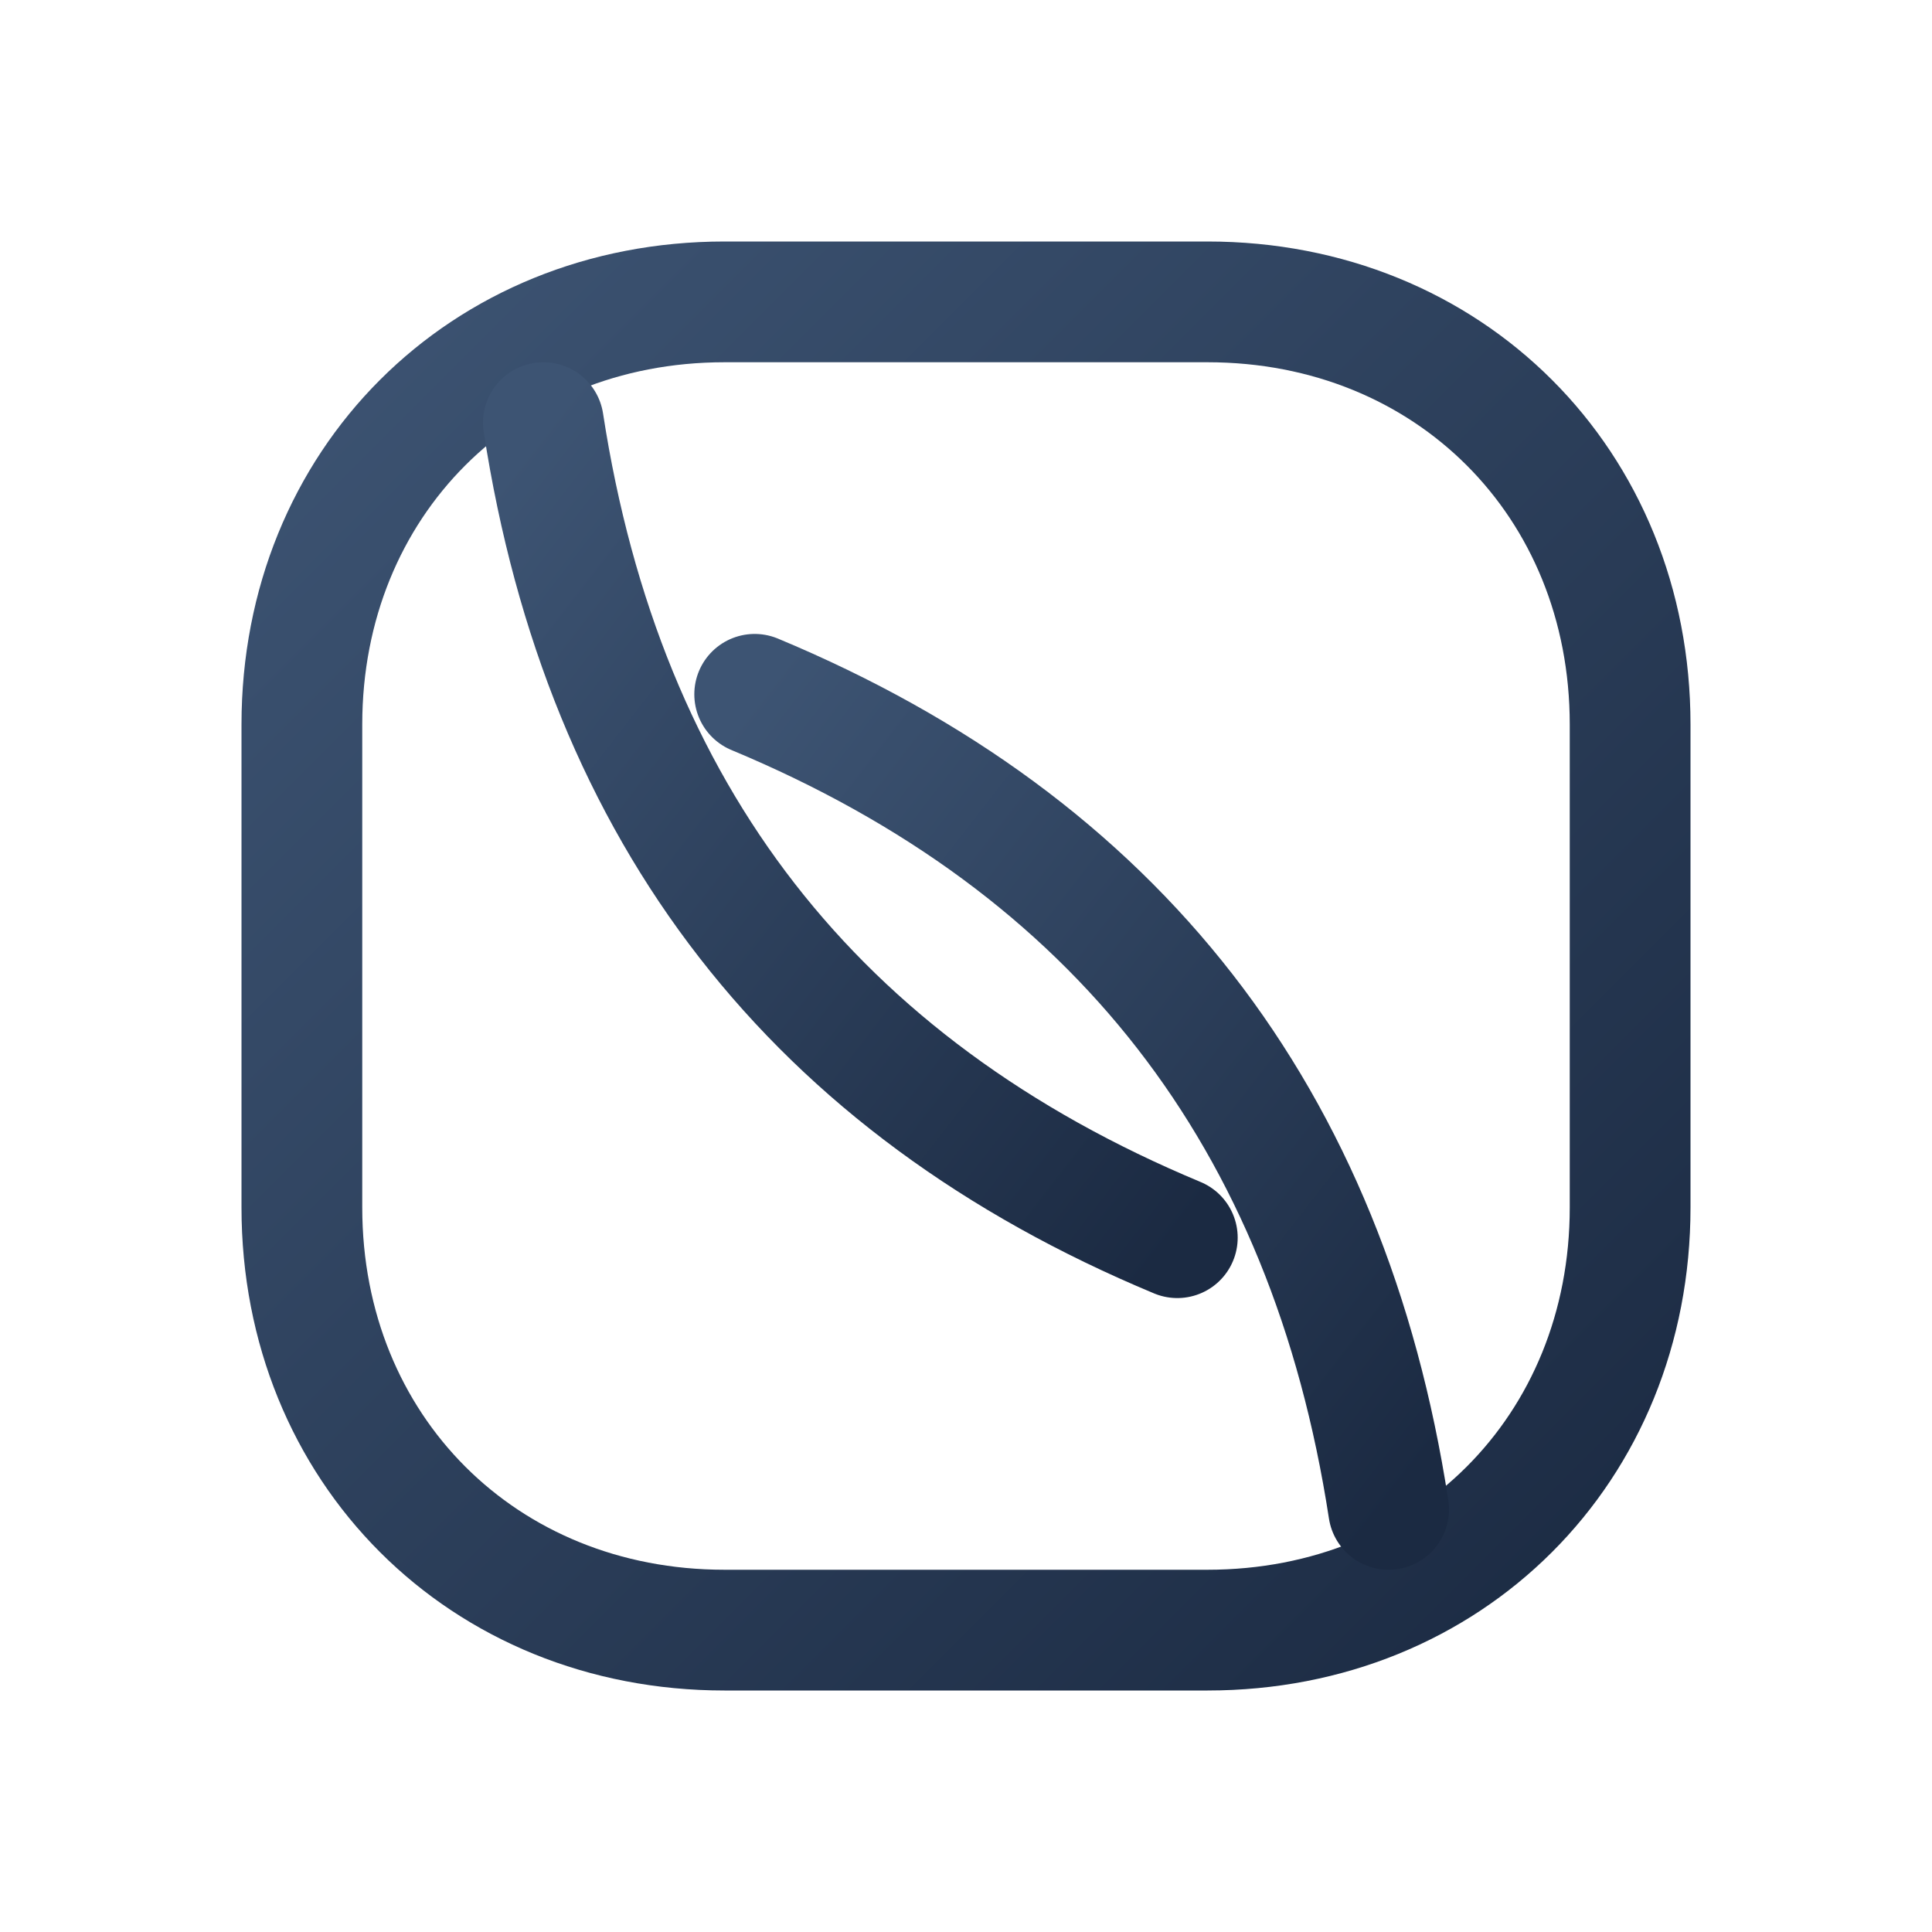
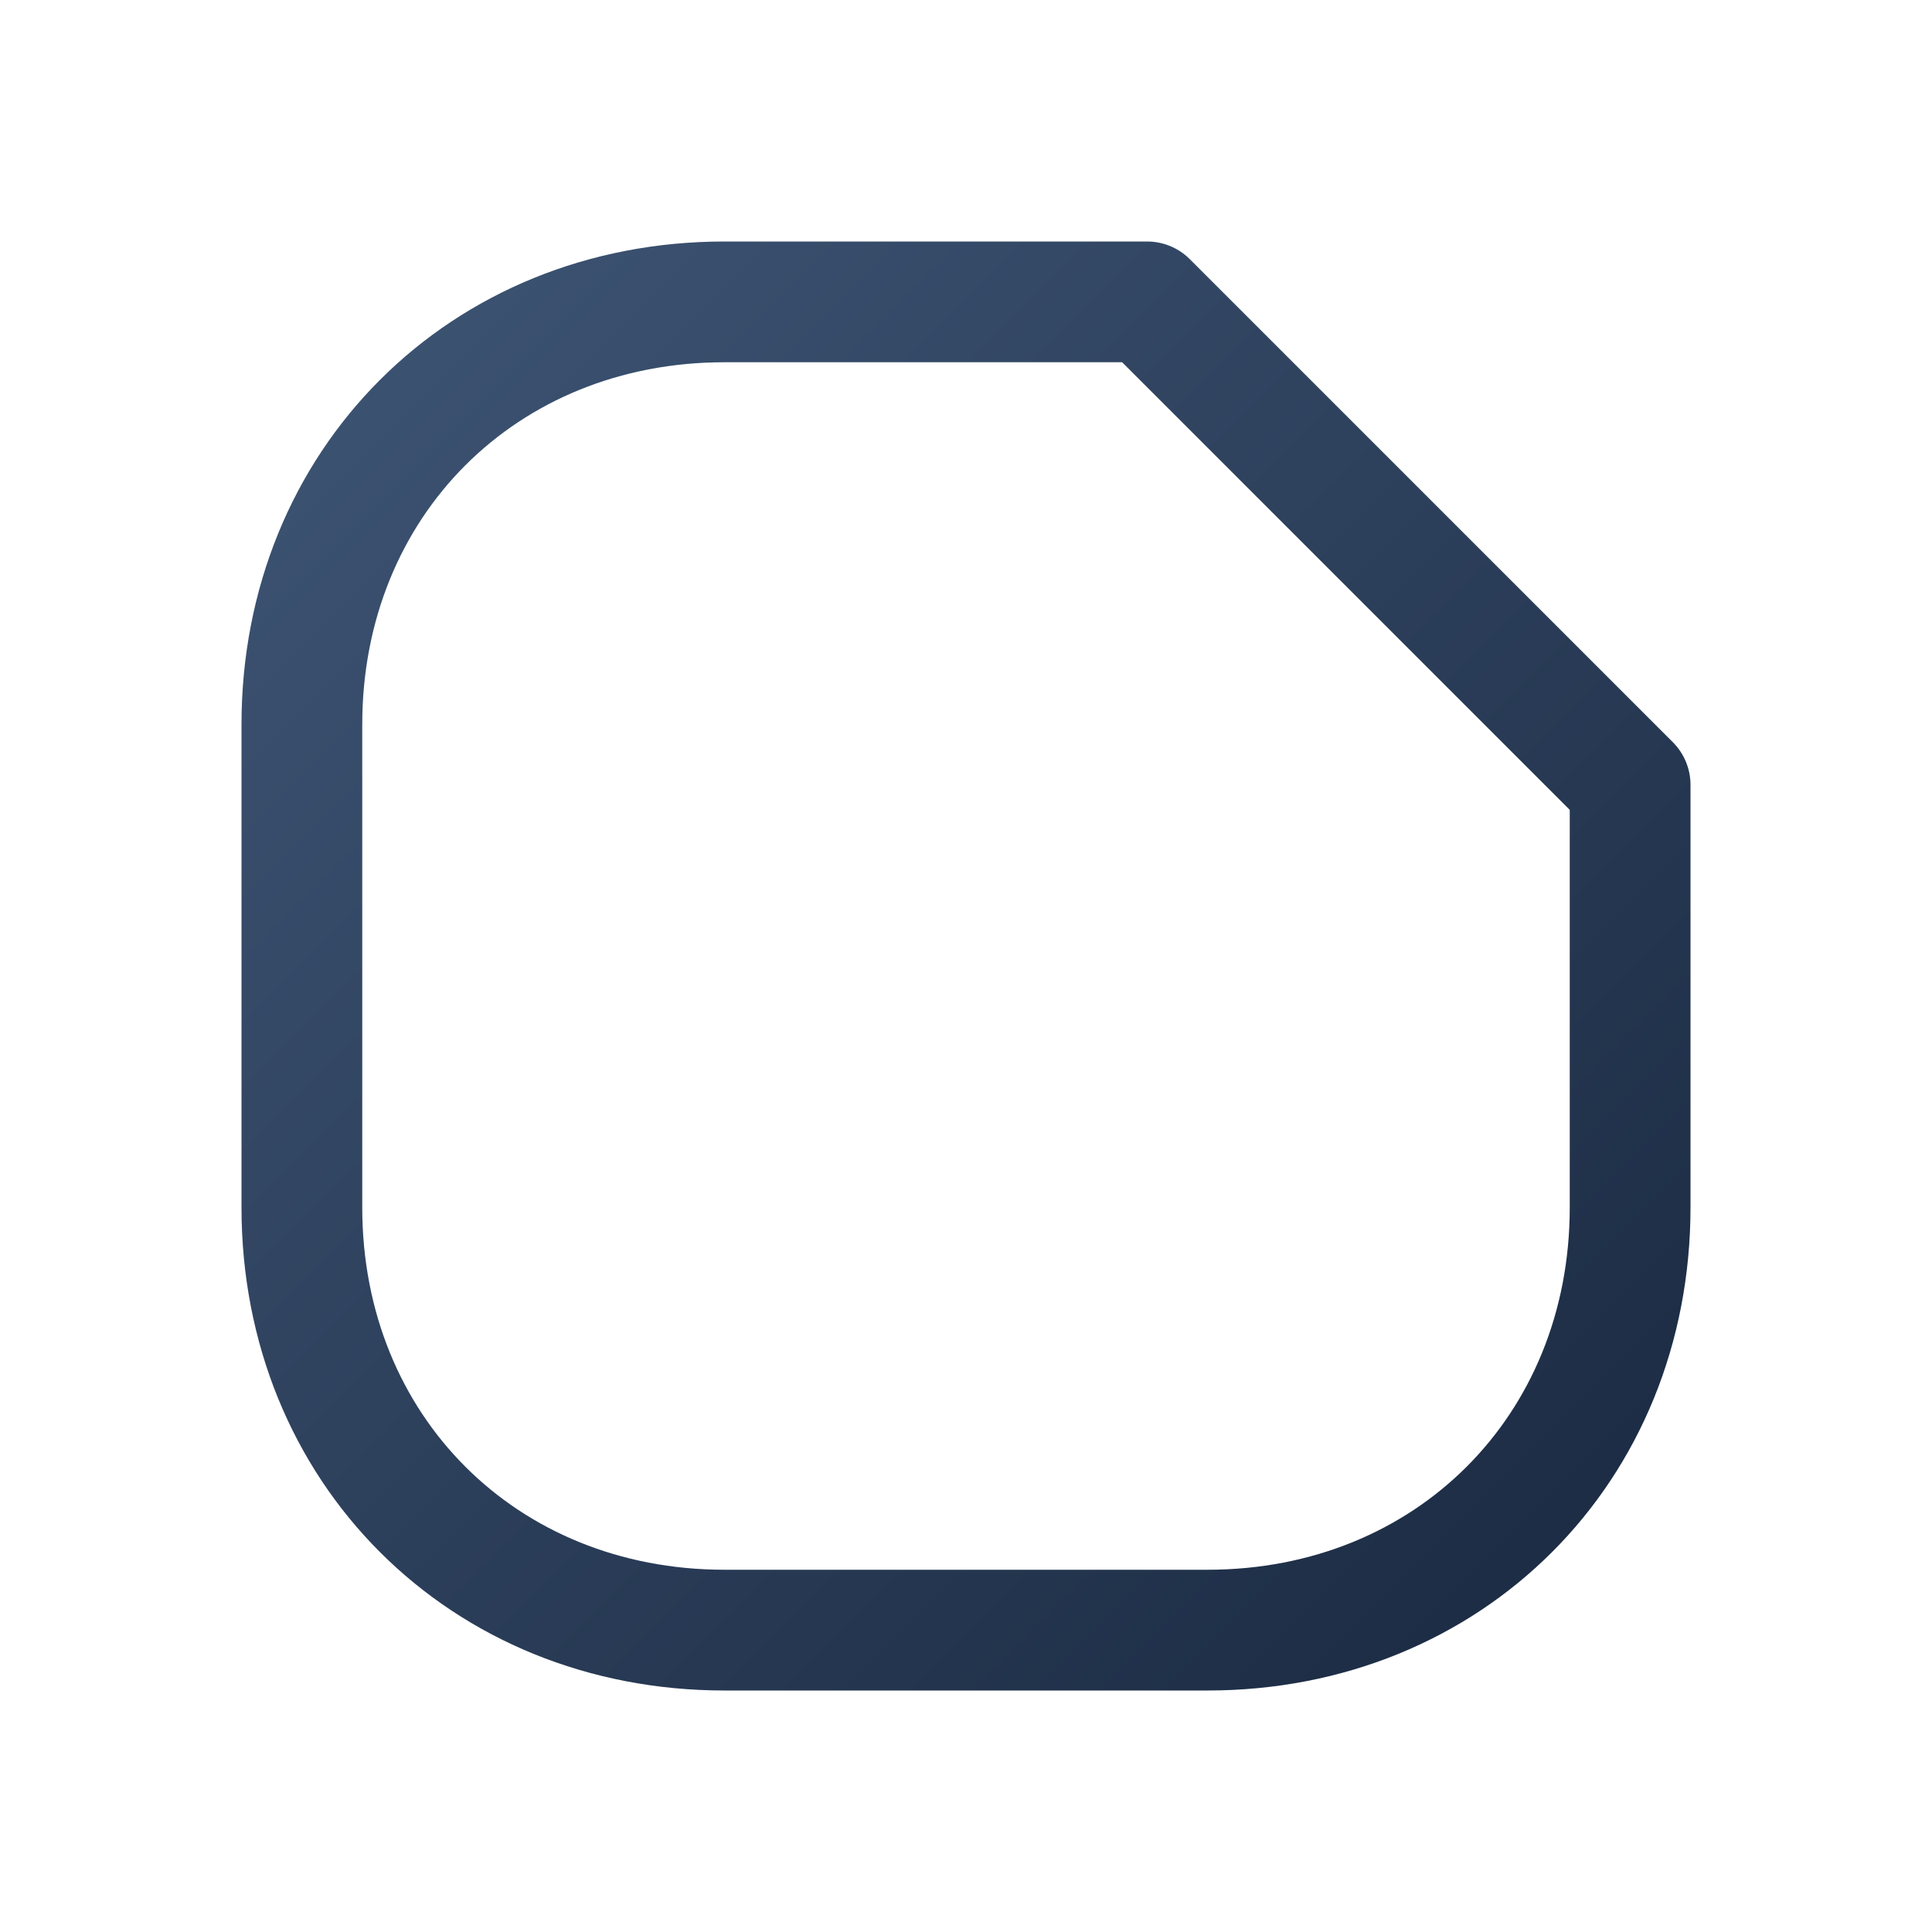
<svg xmlns="http://www.w3.org/2000/svg" viewBox="0 0 64 64" role="img" aria-labelledby="lmt">
  <defs>
    <linearGradient id="lmg1" x1="0" y1="0" x2="1" y2="1">
      <stop offset="0" stop-color="#3D5473" />
      <stop offset="1" stop-color="#1B2A42" />
    </linearGradient>
  </defs>
-   <g fill="none" stroke="url(#lmg1)" stroke-width="4" stroke-linecap="round" stroke-linejoin="round">
-     <path d="M10 24c0-8 6-14 14-14h16c8 0 14 6 14 14v16c0 8-6 14-14 14H24c-8 0-14-6-14-14z" />
-     <path d="M18 14c2 13 9 22 21 27" />
-     <path d="M46 50c-2-13-9-22-21-27" />
-   </g>
+   <path d="M24 10h14l16 16v14c0 8-6 14-14 14H24c-8 0-14-6-14-14V24c0-8 6-14 14-14z" fill="none" stroke="url(#lmg1)" stroke-width="4" stroke-linecap="round" stroke-linejoin="round" />
</svg>
